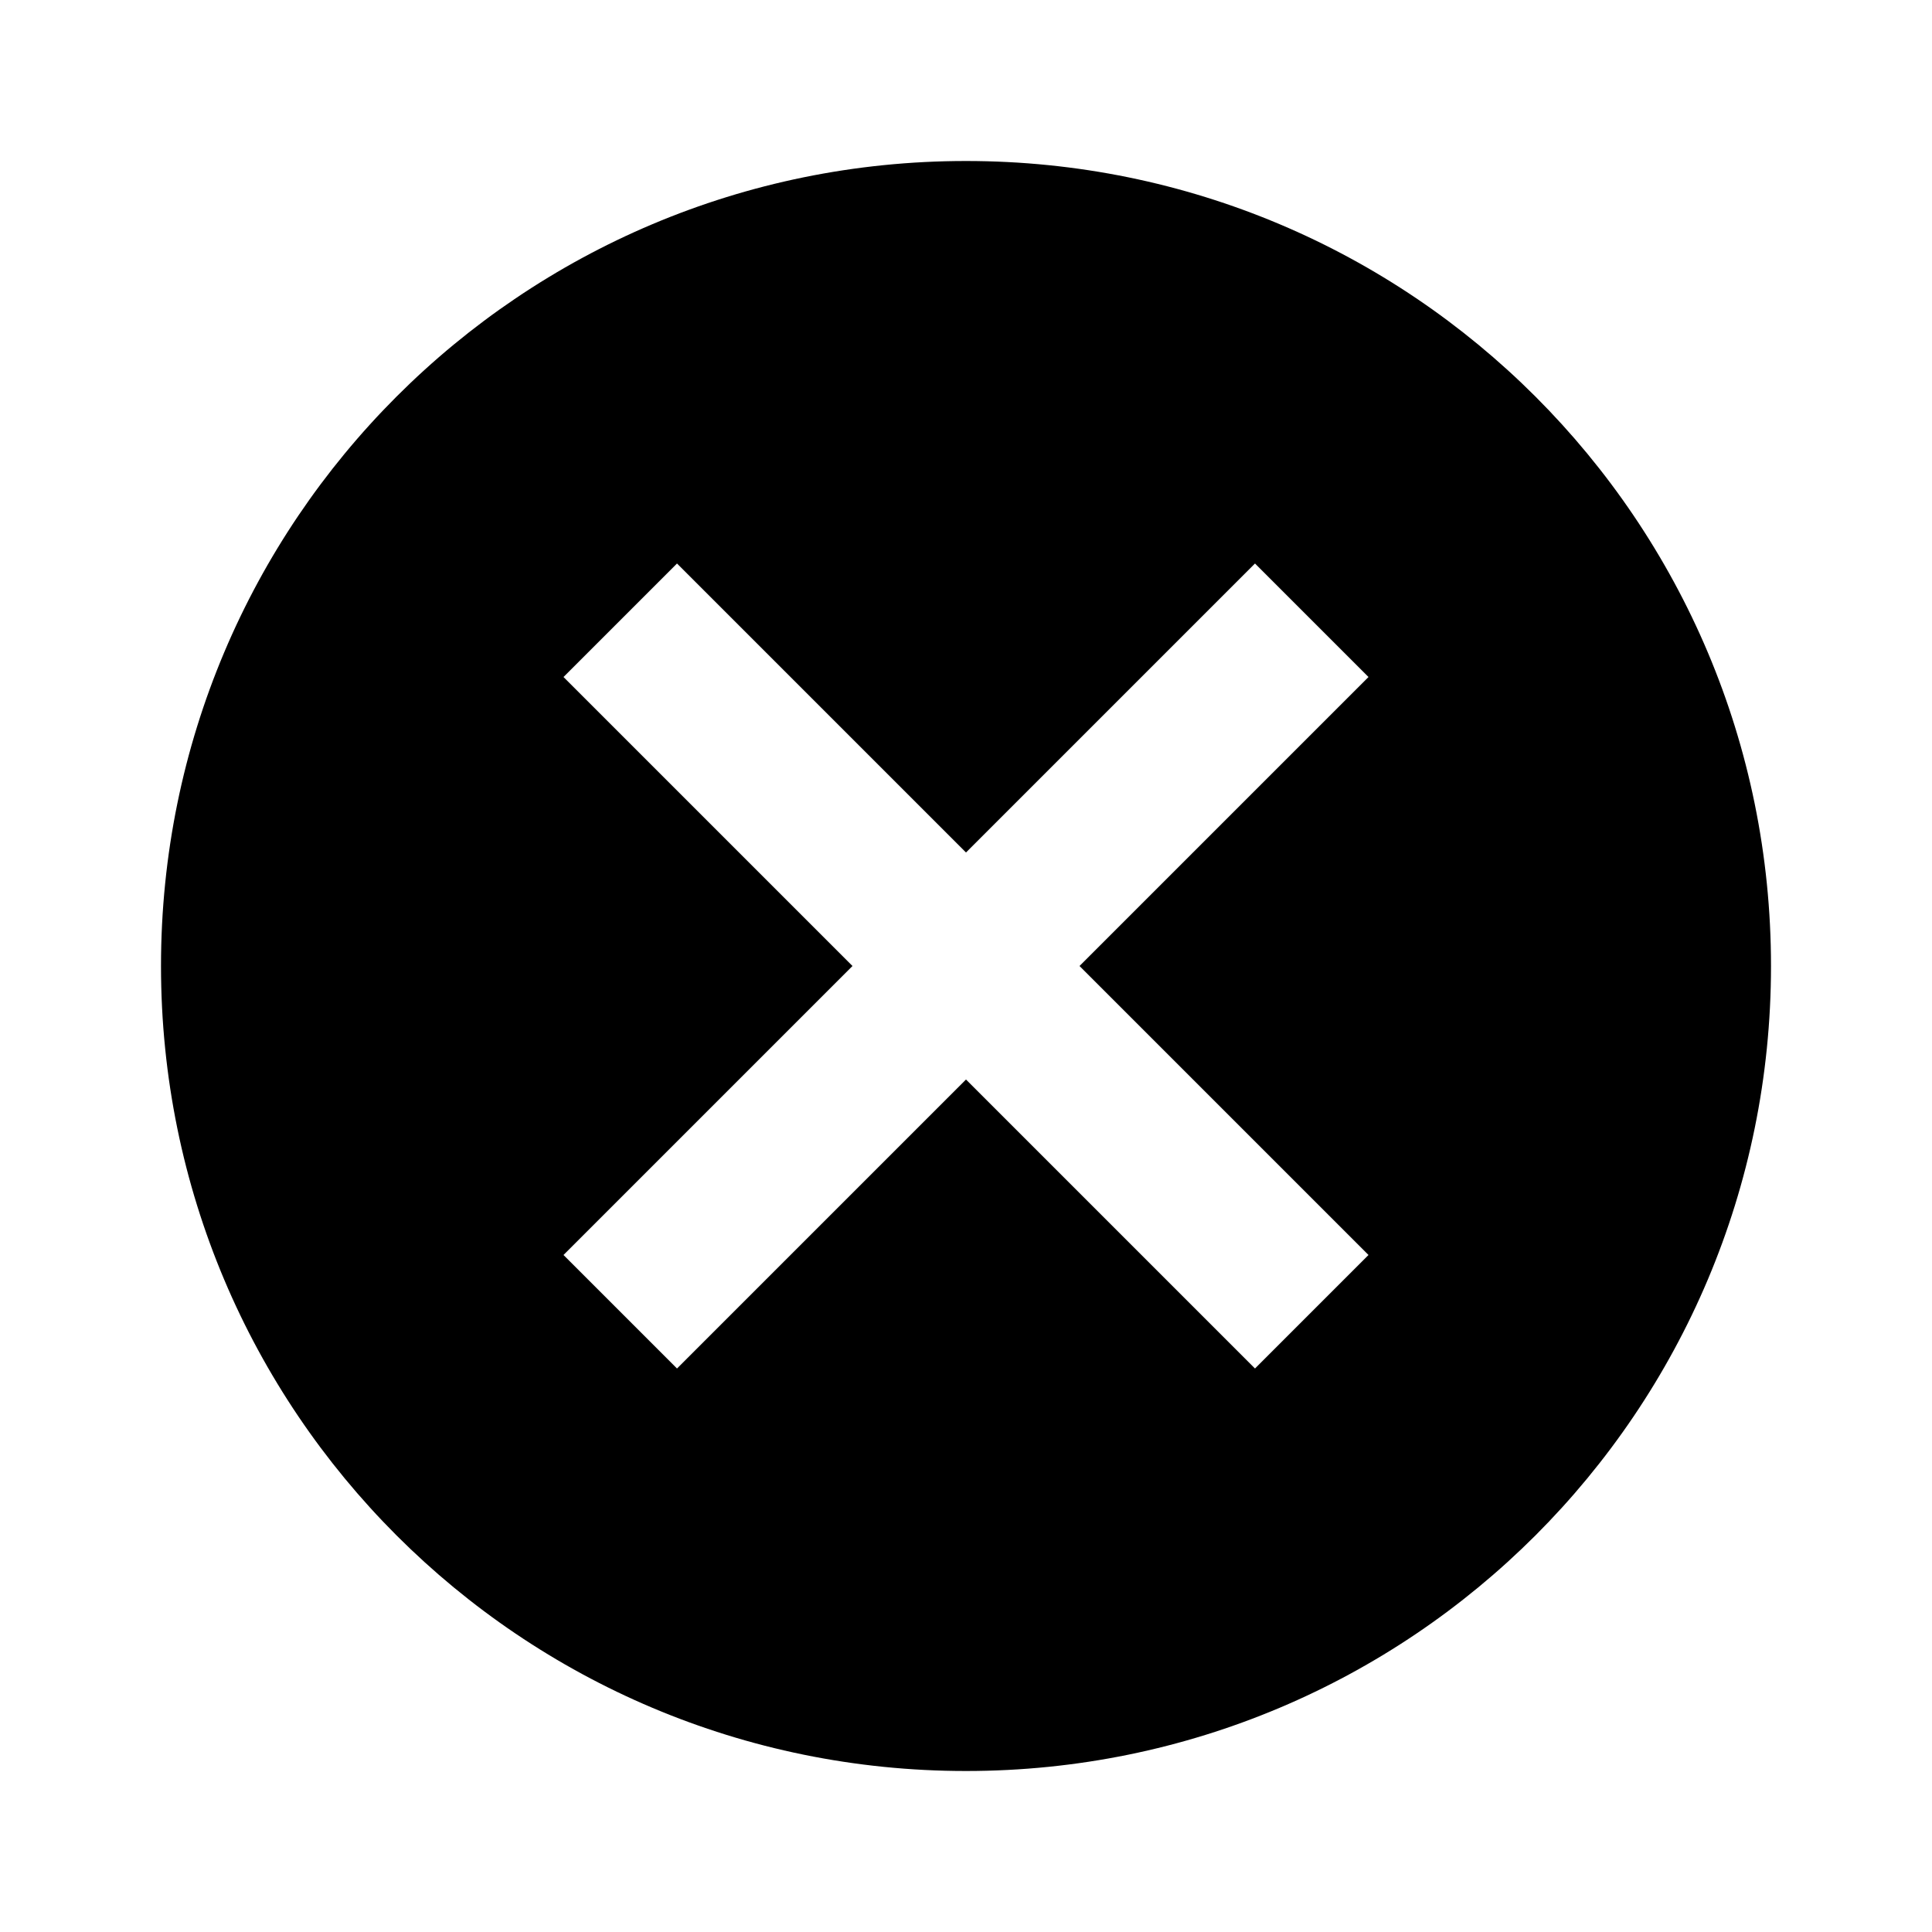
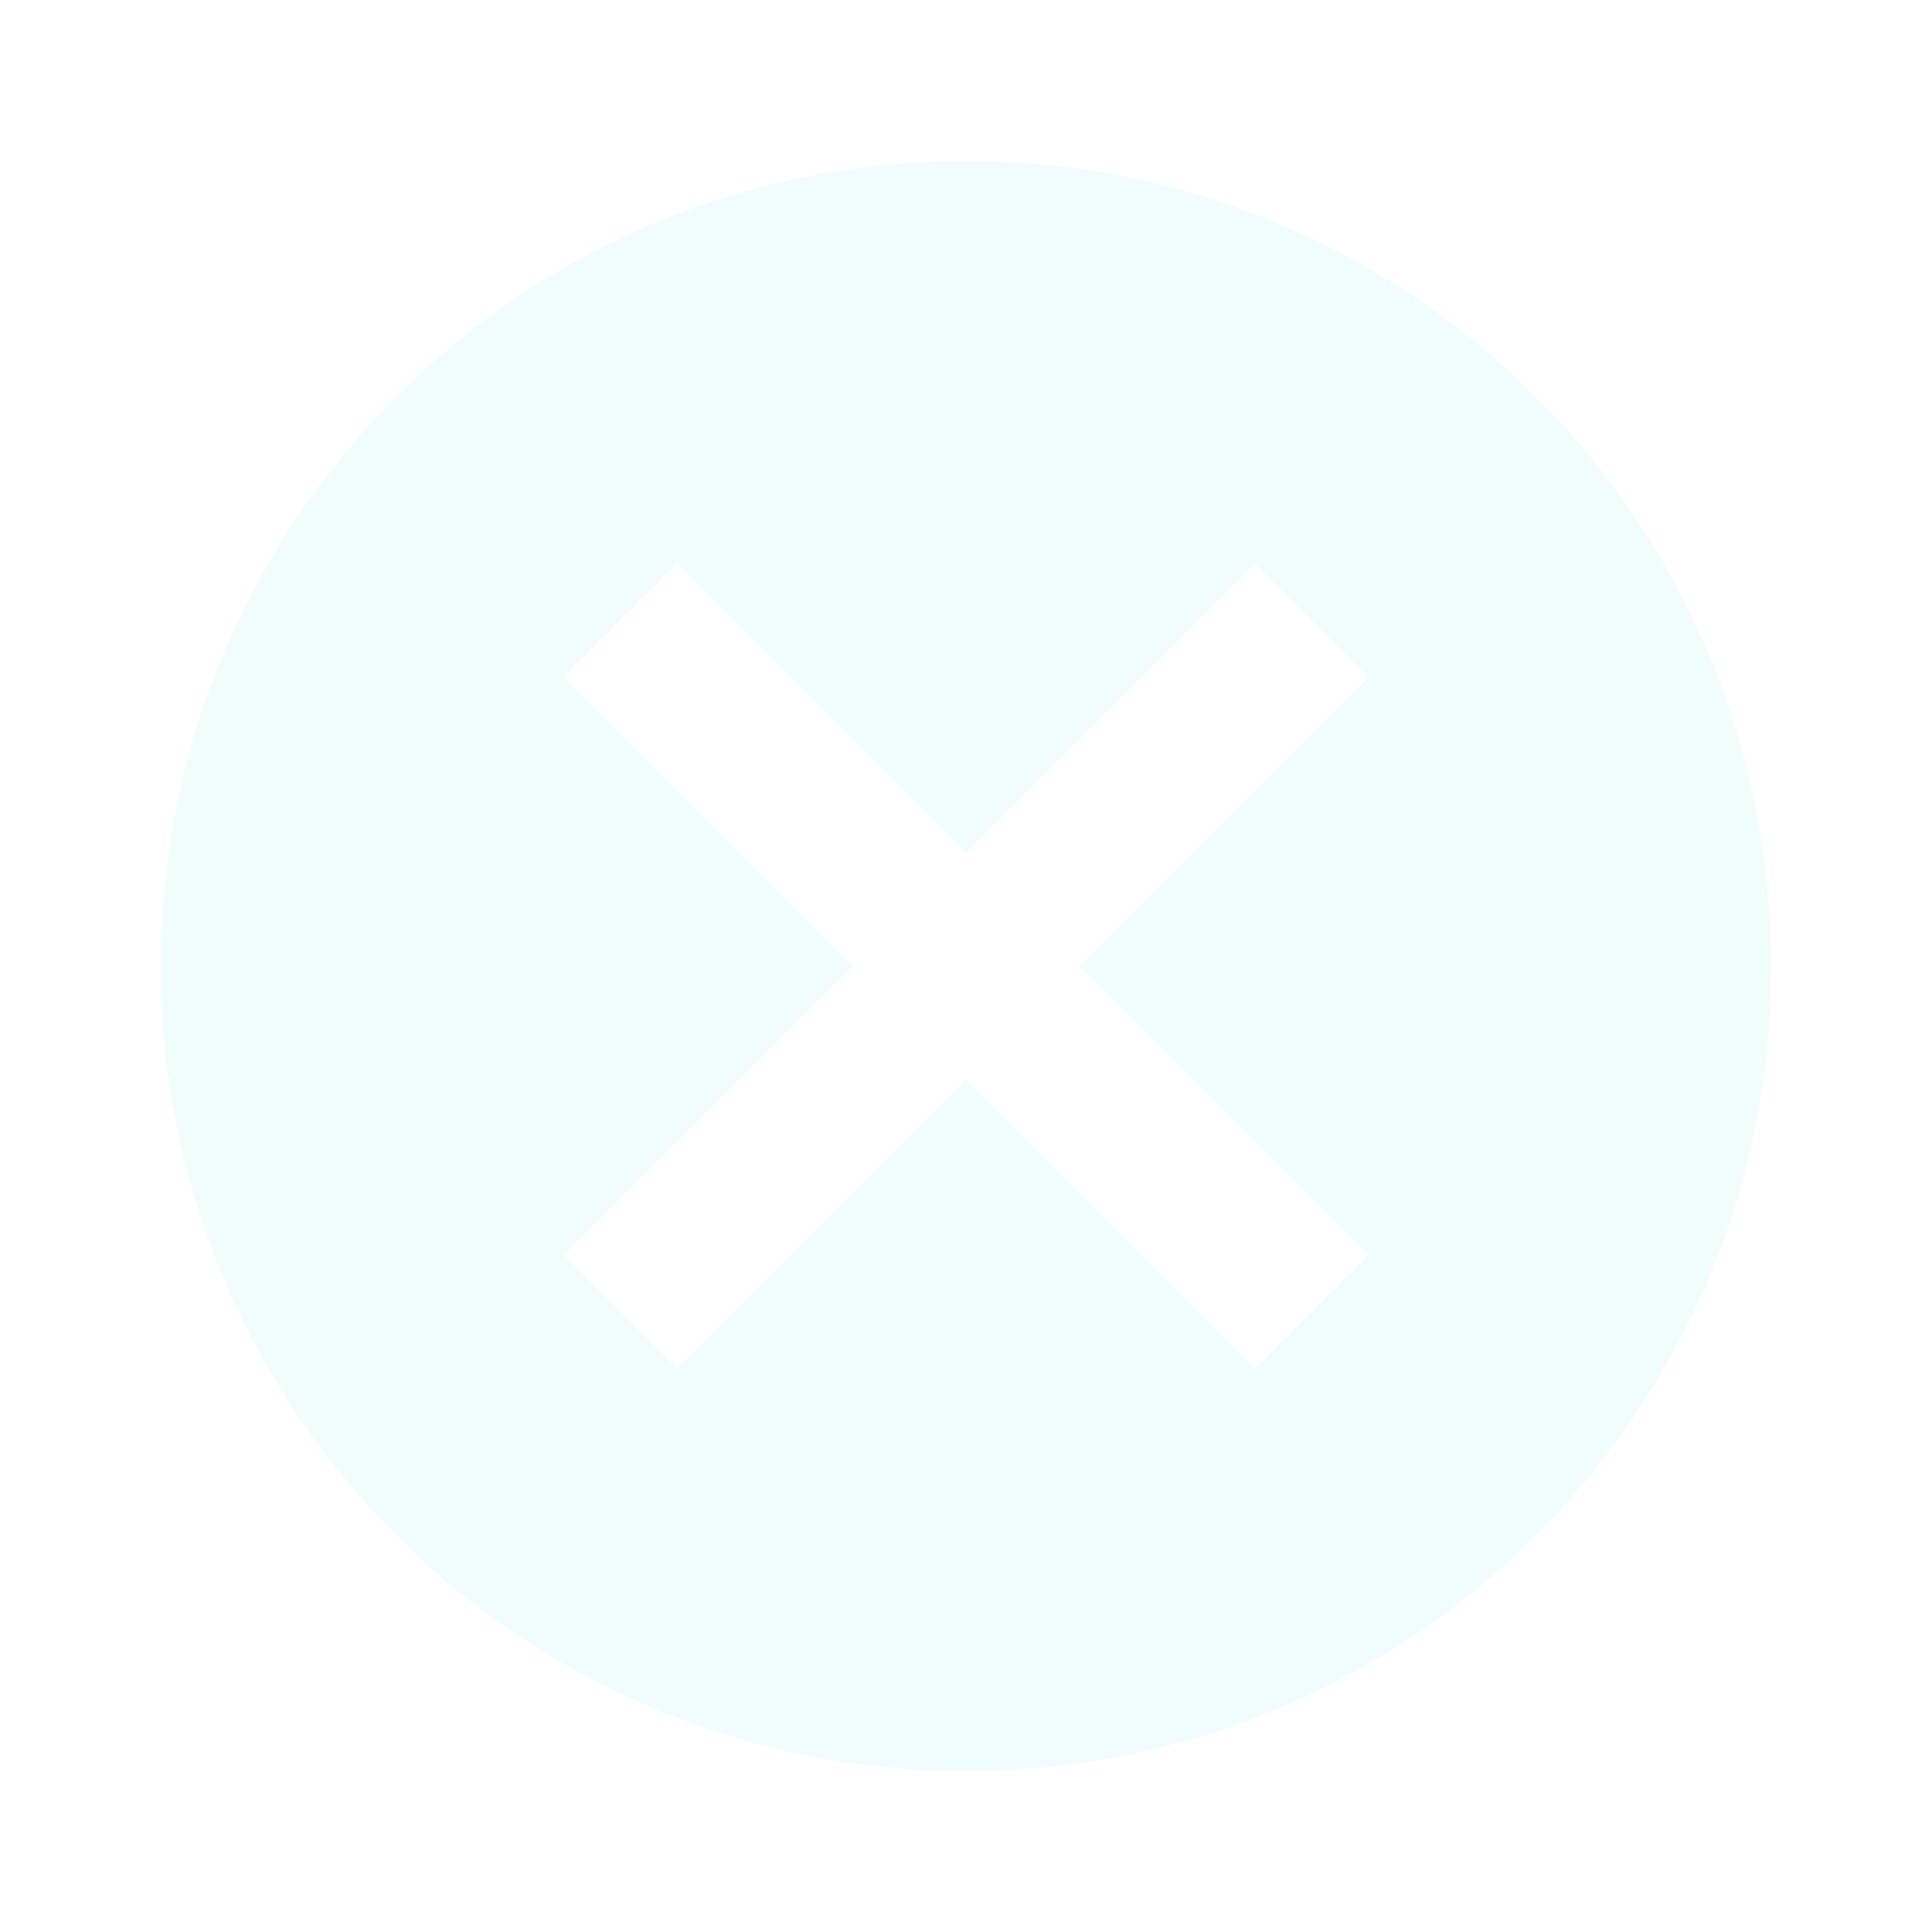
- <svg xmlns="http://www.w3.org/2000/svg" viewBox="0 0 24 24">
-   <path d="M12,2C17.53,2 22,6.47 22,12C22,17.53 17.53,22 12,22C6.47,22 2,17.53 2,12C2,6.47 6.47,2 12,2M15.59,7L12,10.59L8.41,7L7,8.41L10.59,12L7,15.59L8.41,17L12,13.41L15.59,17L17,15.59L13.41,12L17,8.41L15.59,7Z" />
+ <svg xmlns="http://www.w3.org/2000/svg" viewBox="0 0 24 24" width="30" height="30">
+   <path fill="#f0fdfa" d="M12,2C17.53,2 22,6.47 22,12C22,17.53 17.53,22 12,22C6.47,22 2,17.53 2,12C2,6.47 6.47,2 12,2M15.59,7L12,10.59L8.41,7L7,8.41L10.59,12L7,15.59L8.41,17L12,13.41L15.59,17L17,15.59L13.41,12L17,8.41L15.59,7Z" />
</svg>
